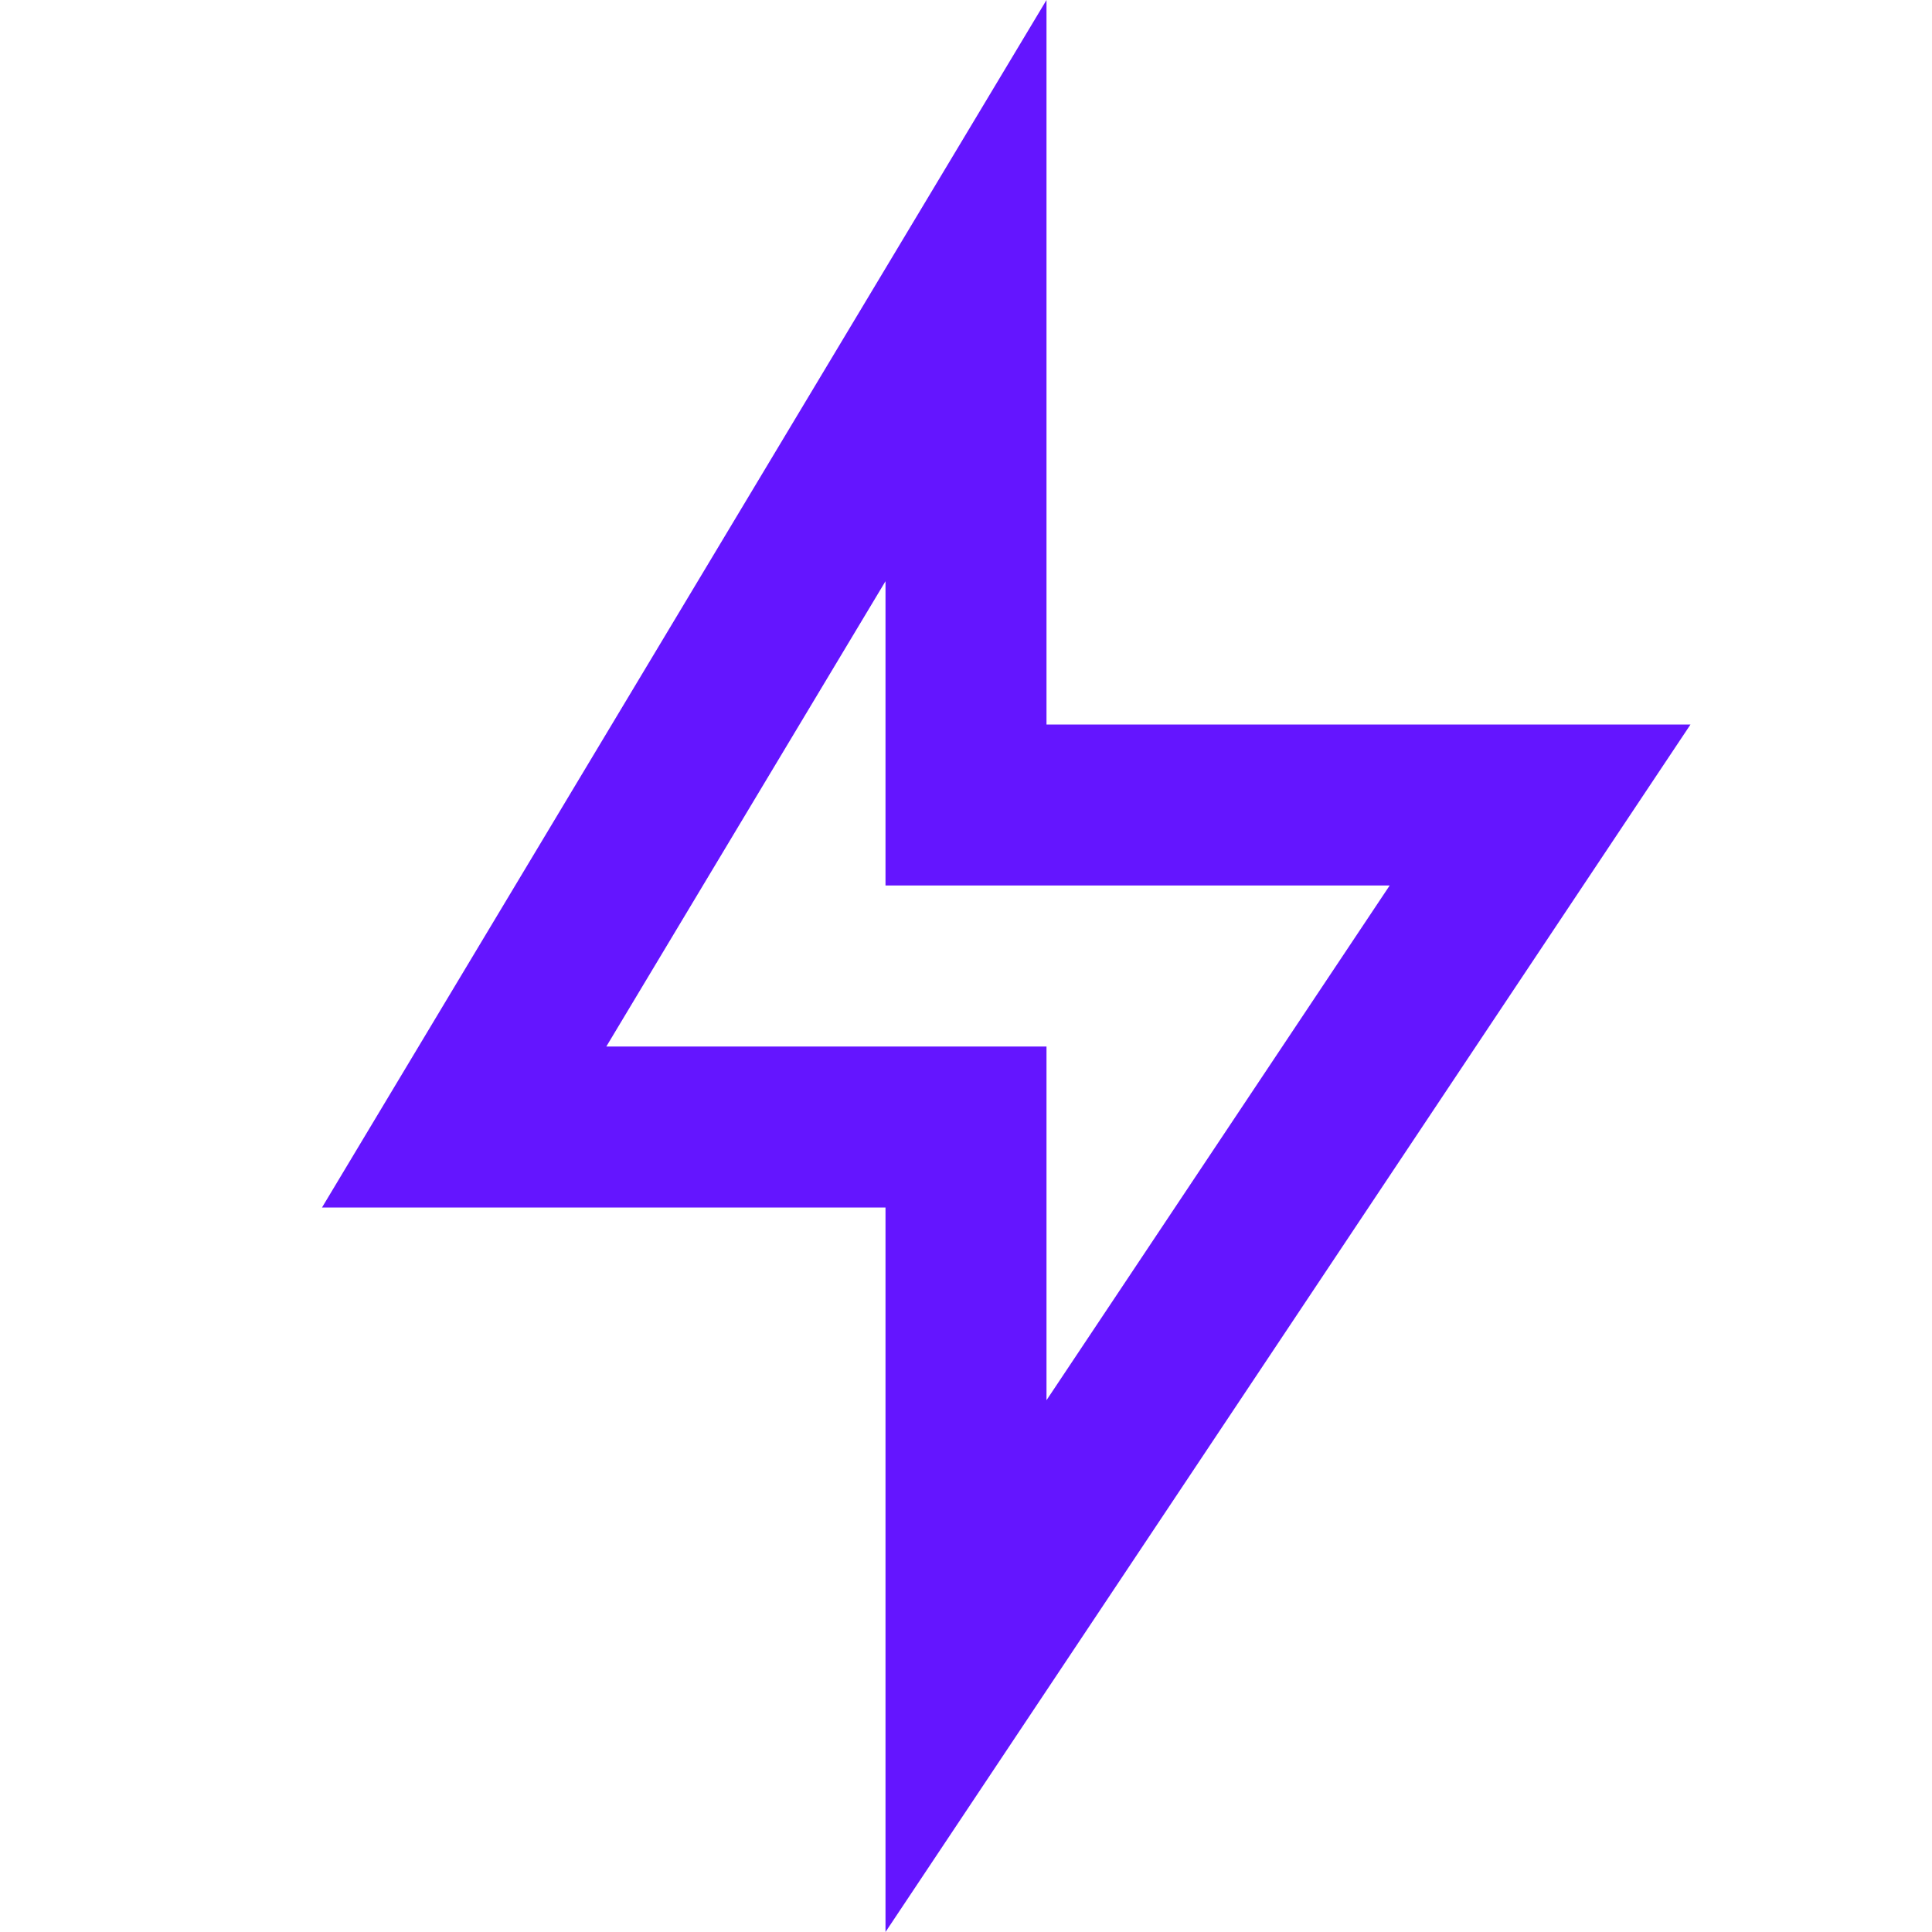
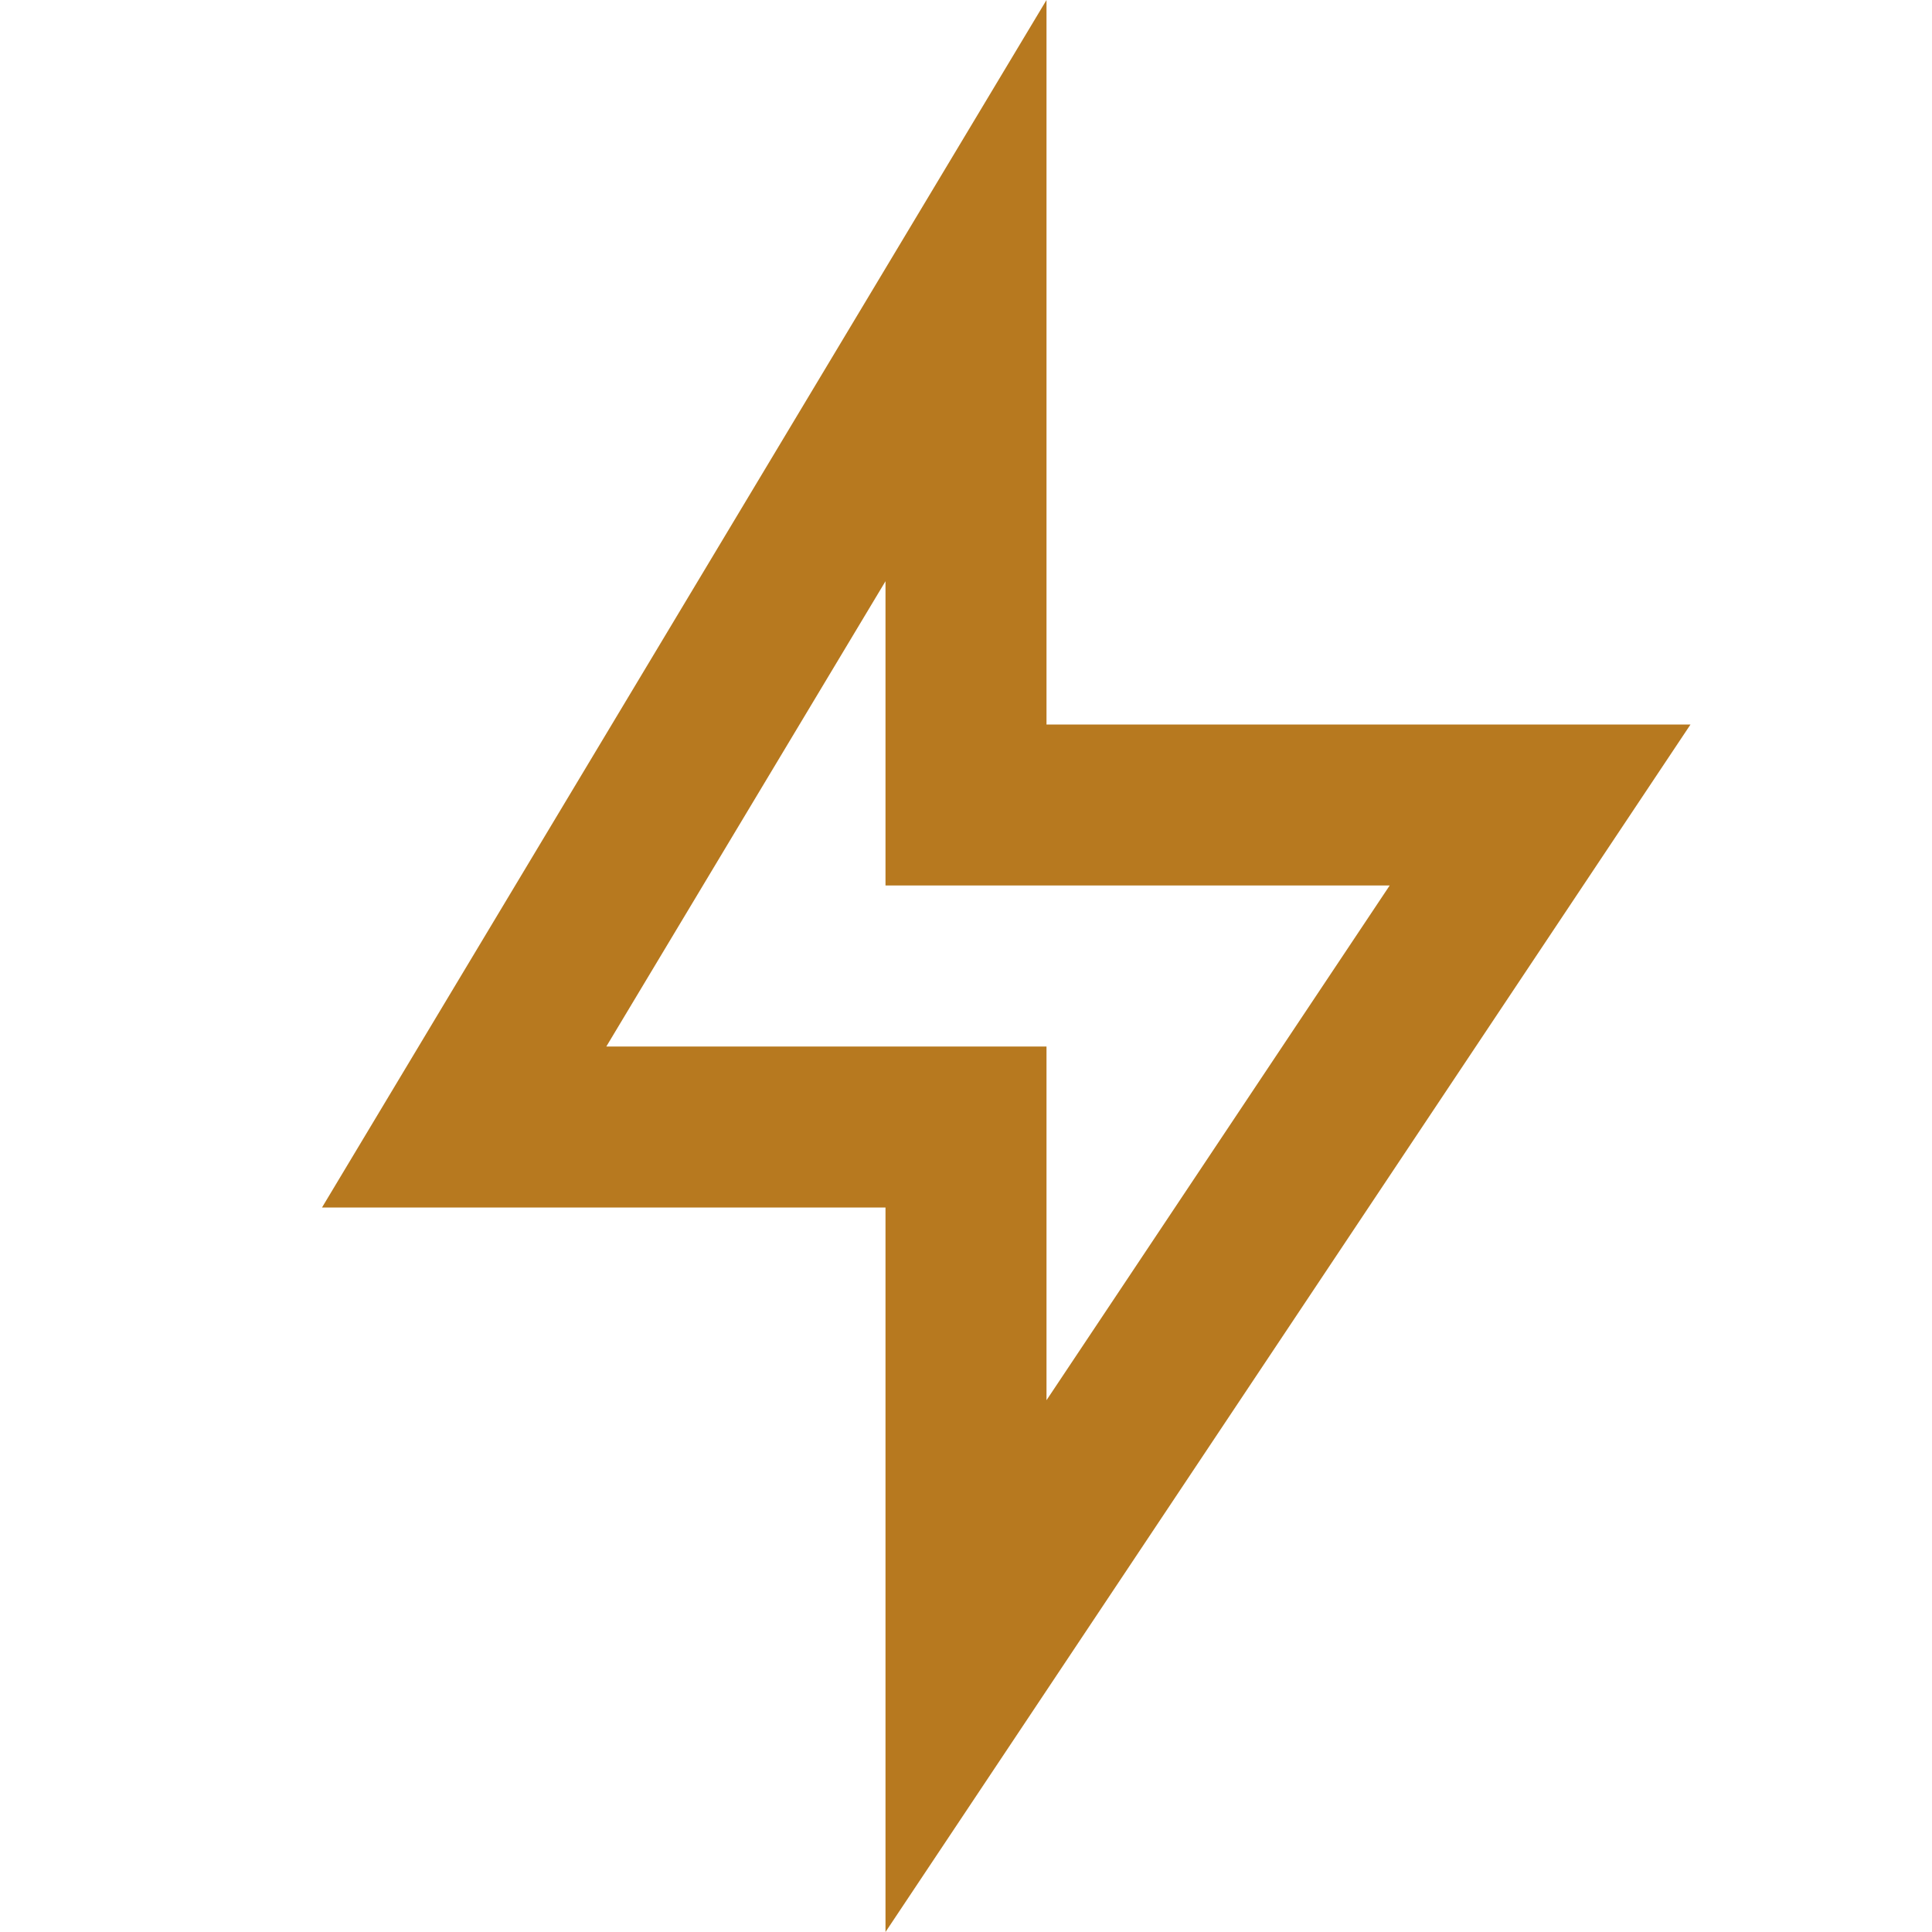
<svg xmlns="http://www.w3.org/2000/svg" viewBox="0 0 24 24" width="24" height="24">
  <path fill="none" d="M0 0h24v24H0z" />
-   <path d="M13 9h8L11 24v-9H4l9-15v9zm-2 2V7.22L7.532 13H13v4.394L17.263 11H11z" fill="rgba(100,21,255,1)" />
+   <path d="M13 9h8L11 24v-9H4l9-15v9zm-2 2V7.22L7.532 13H13v4.394L17.263 11H11z" fill="#B7791F" />
</svg>
